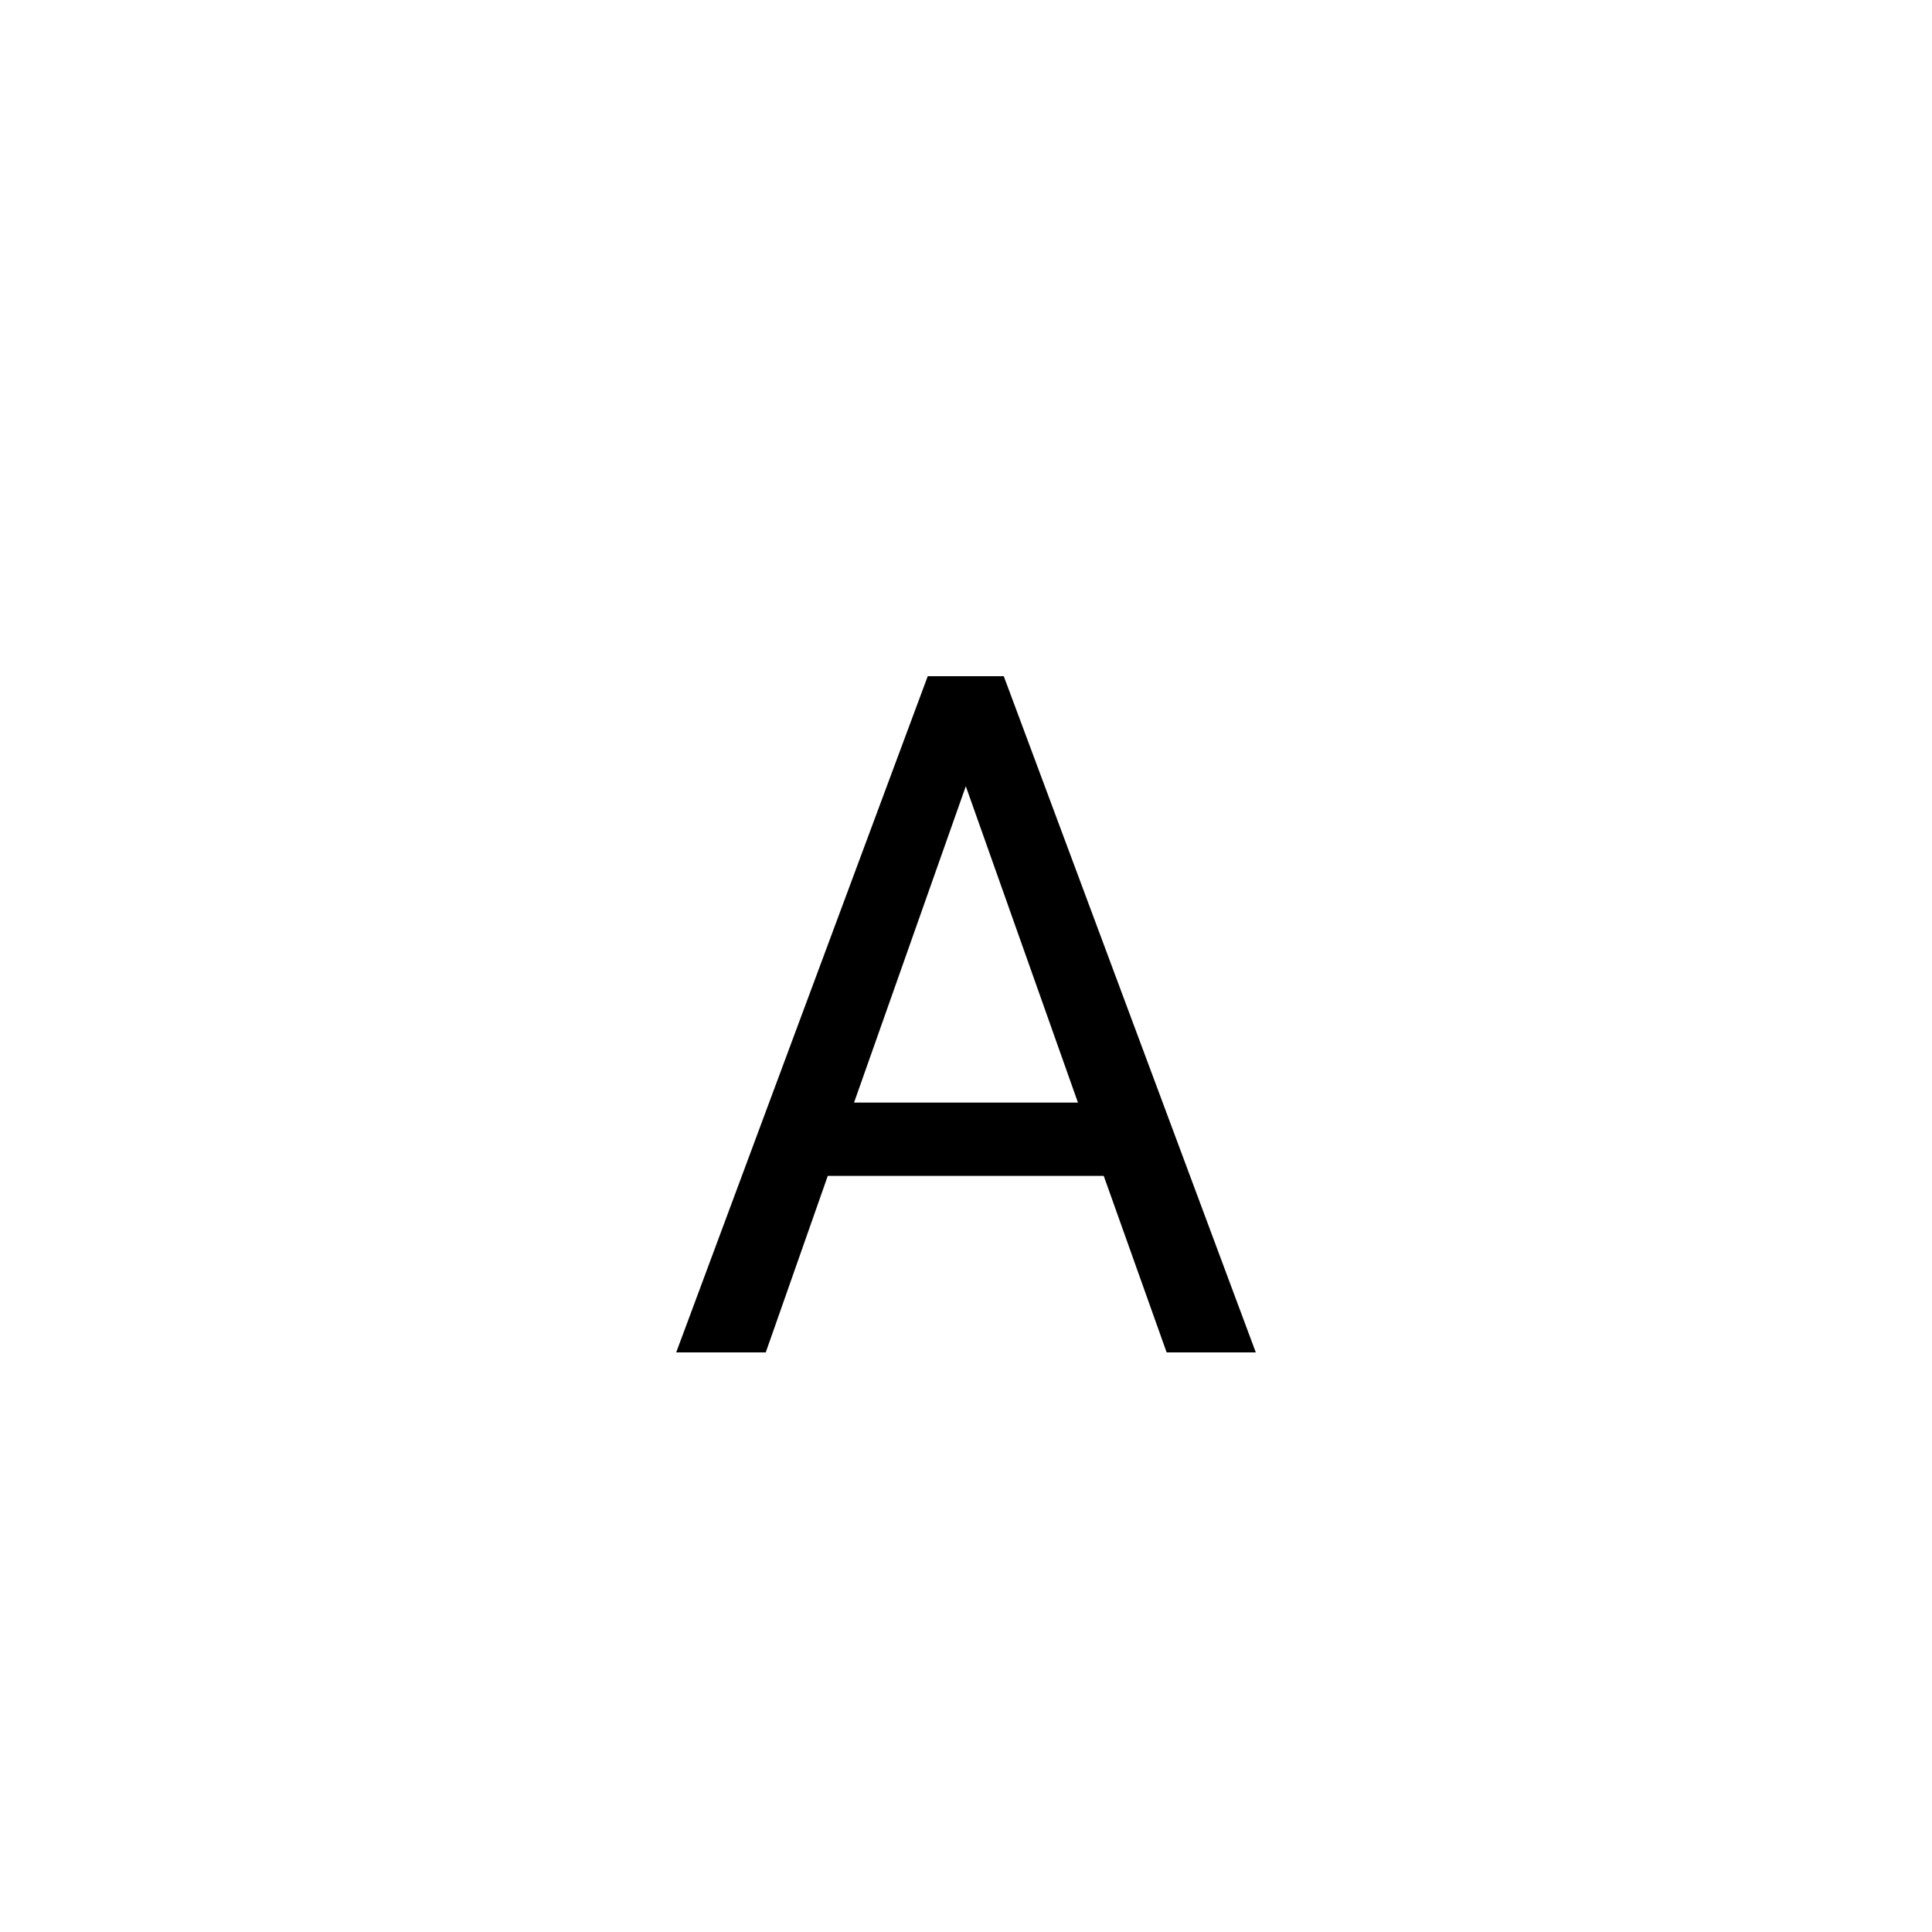
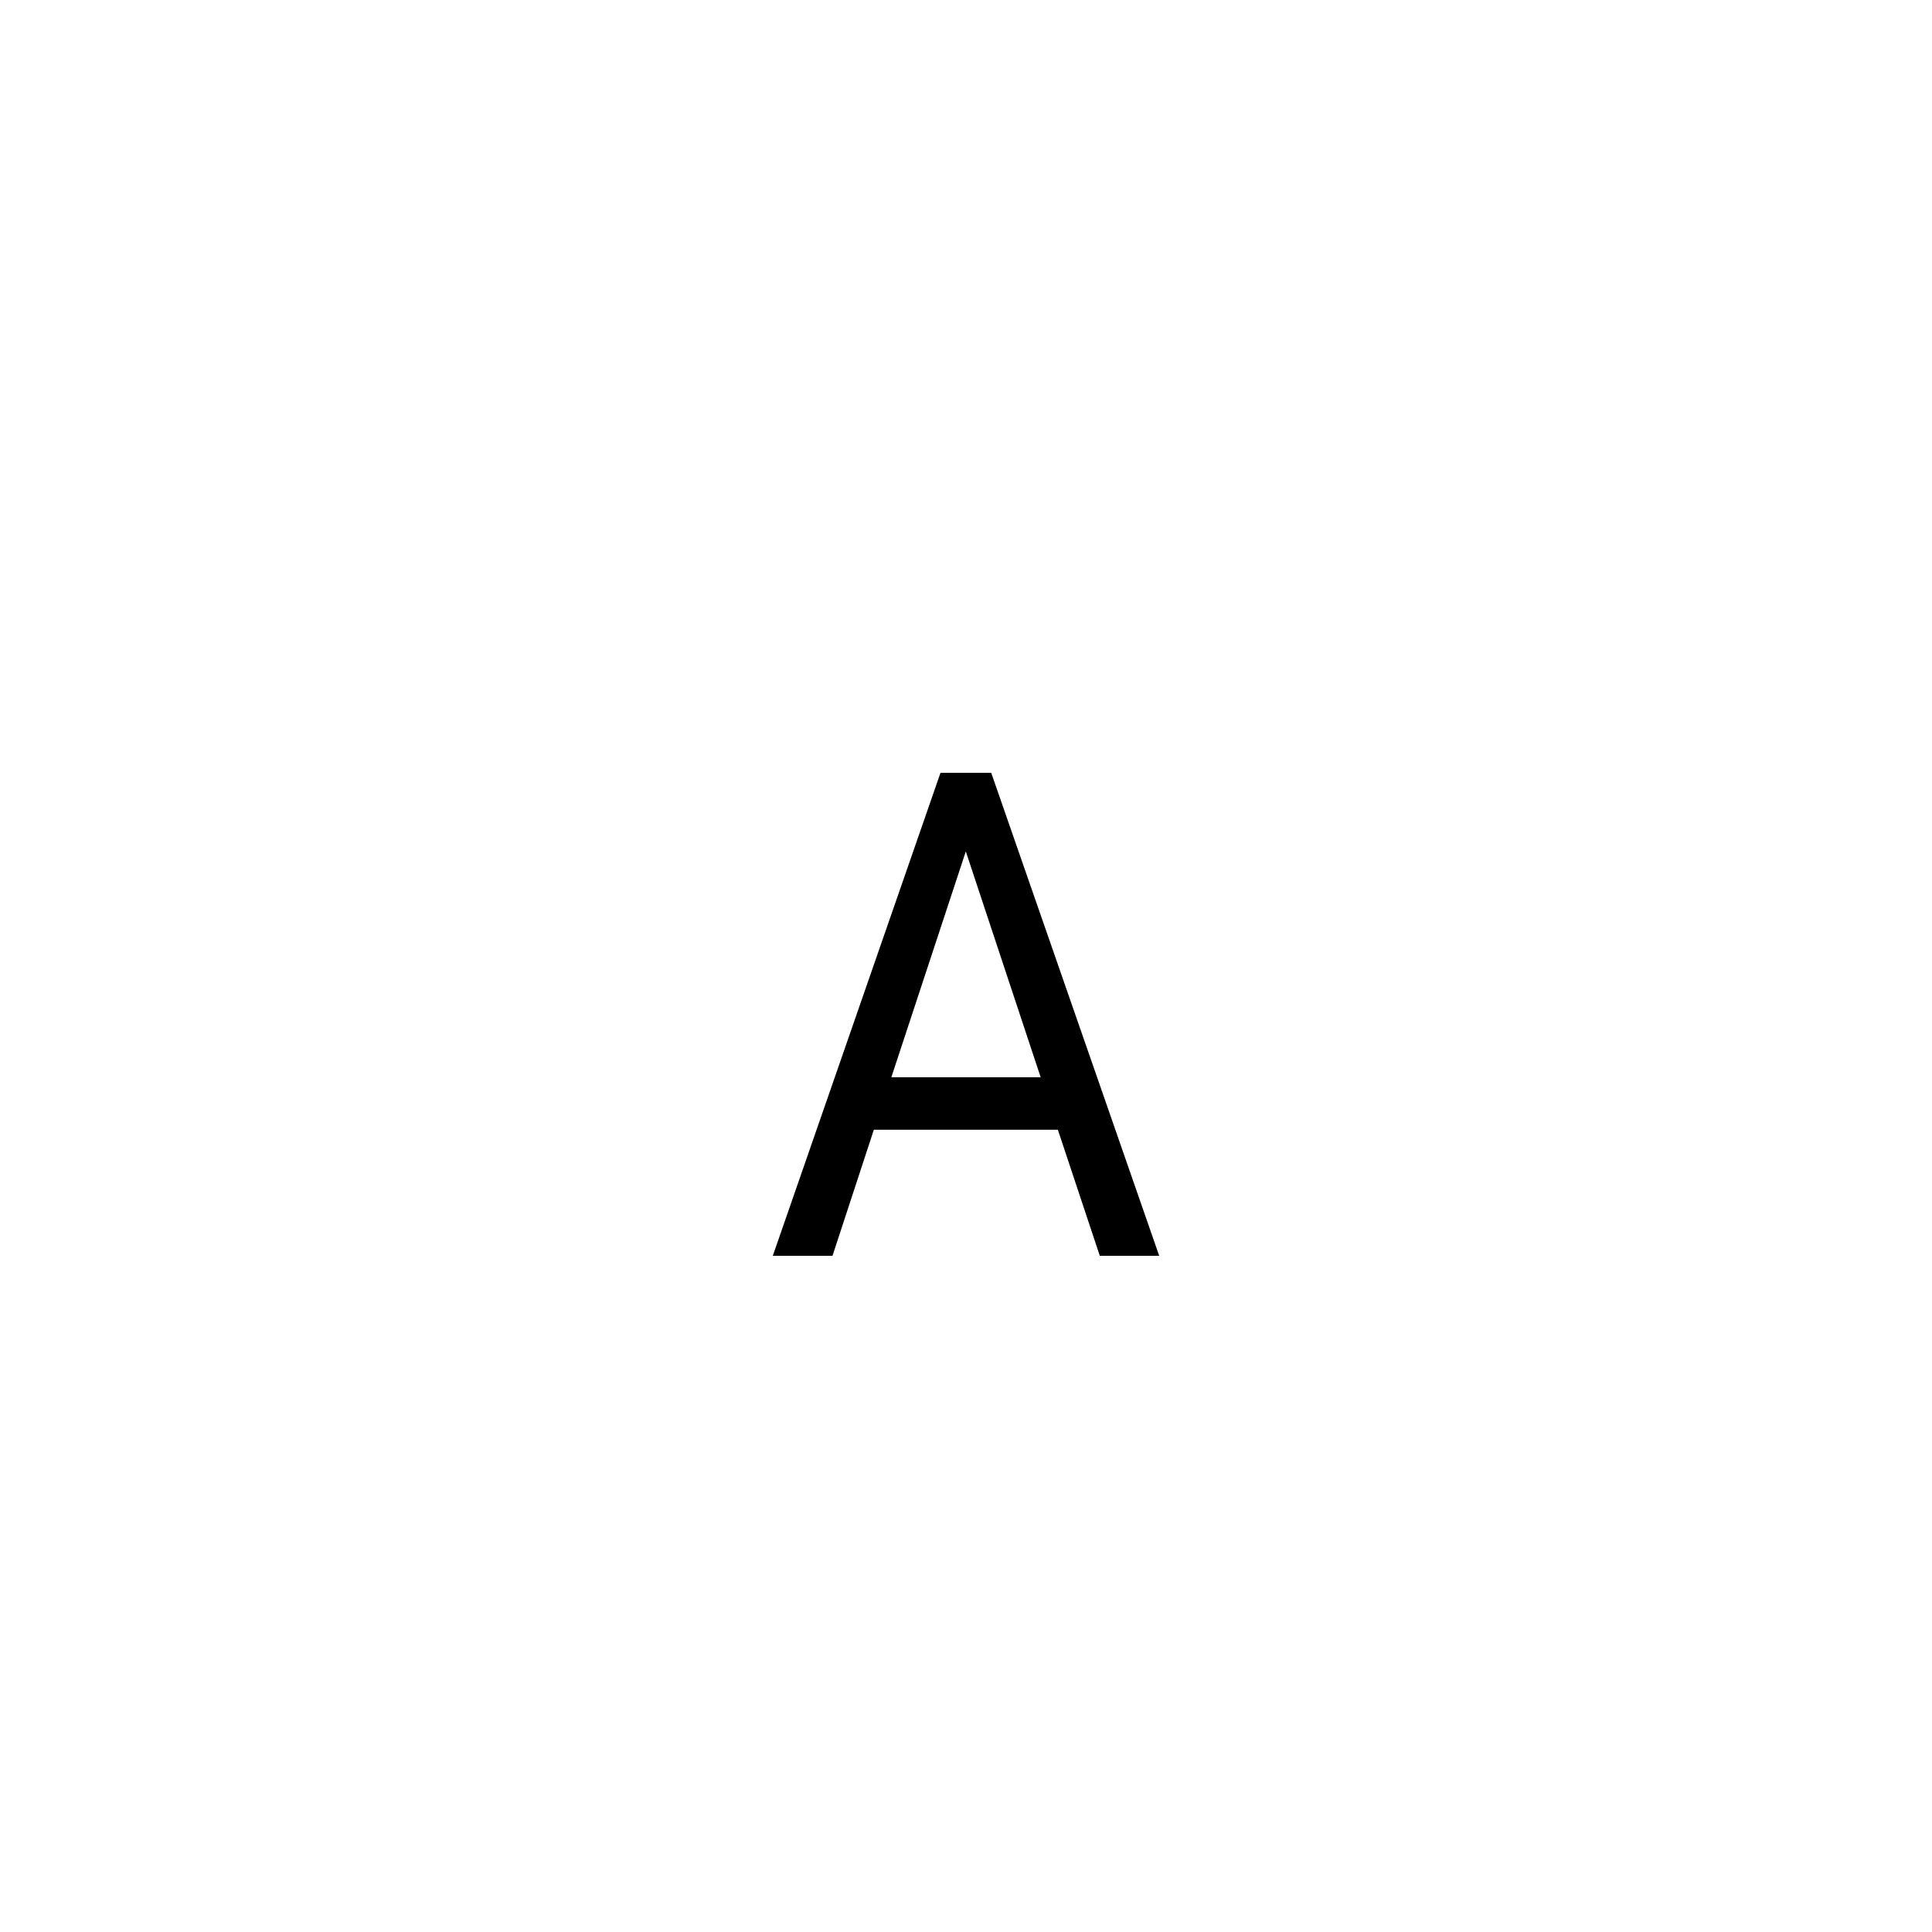
<svg xmlns="http://www.w3.org/2000/svg" width="20" height="20" viewBox="0 0 20 20" fill="none">
-   <path d="M11.426 12.173H8.569L7.927 14H7L9.604 7H10.391L13 14H12.077L11.426 12.173ZM8.841 11.414H11.159L9.998 8.139L8.841 11.414Z" fill="currentColor" />
+   <path d="M10.951 11.695H9.046L8.618 13H8L9.736 8H10.261L12 13H11.385L10.951 11.695ZM9.227 11.152H10.773L9.998 8.814L9.227 11.152Z" fill="currentColor" />
</svg>
